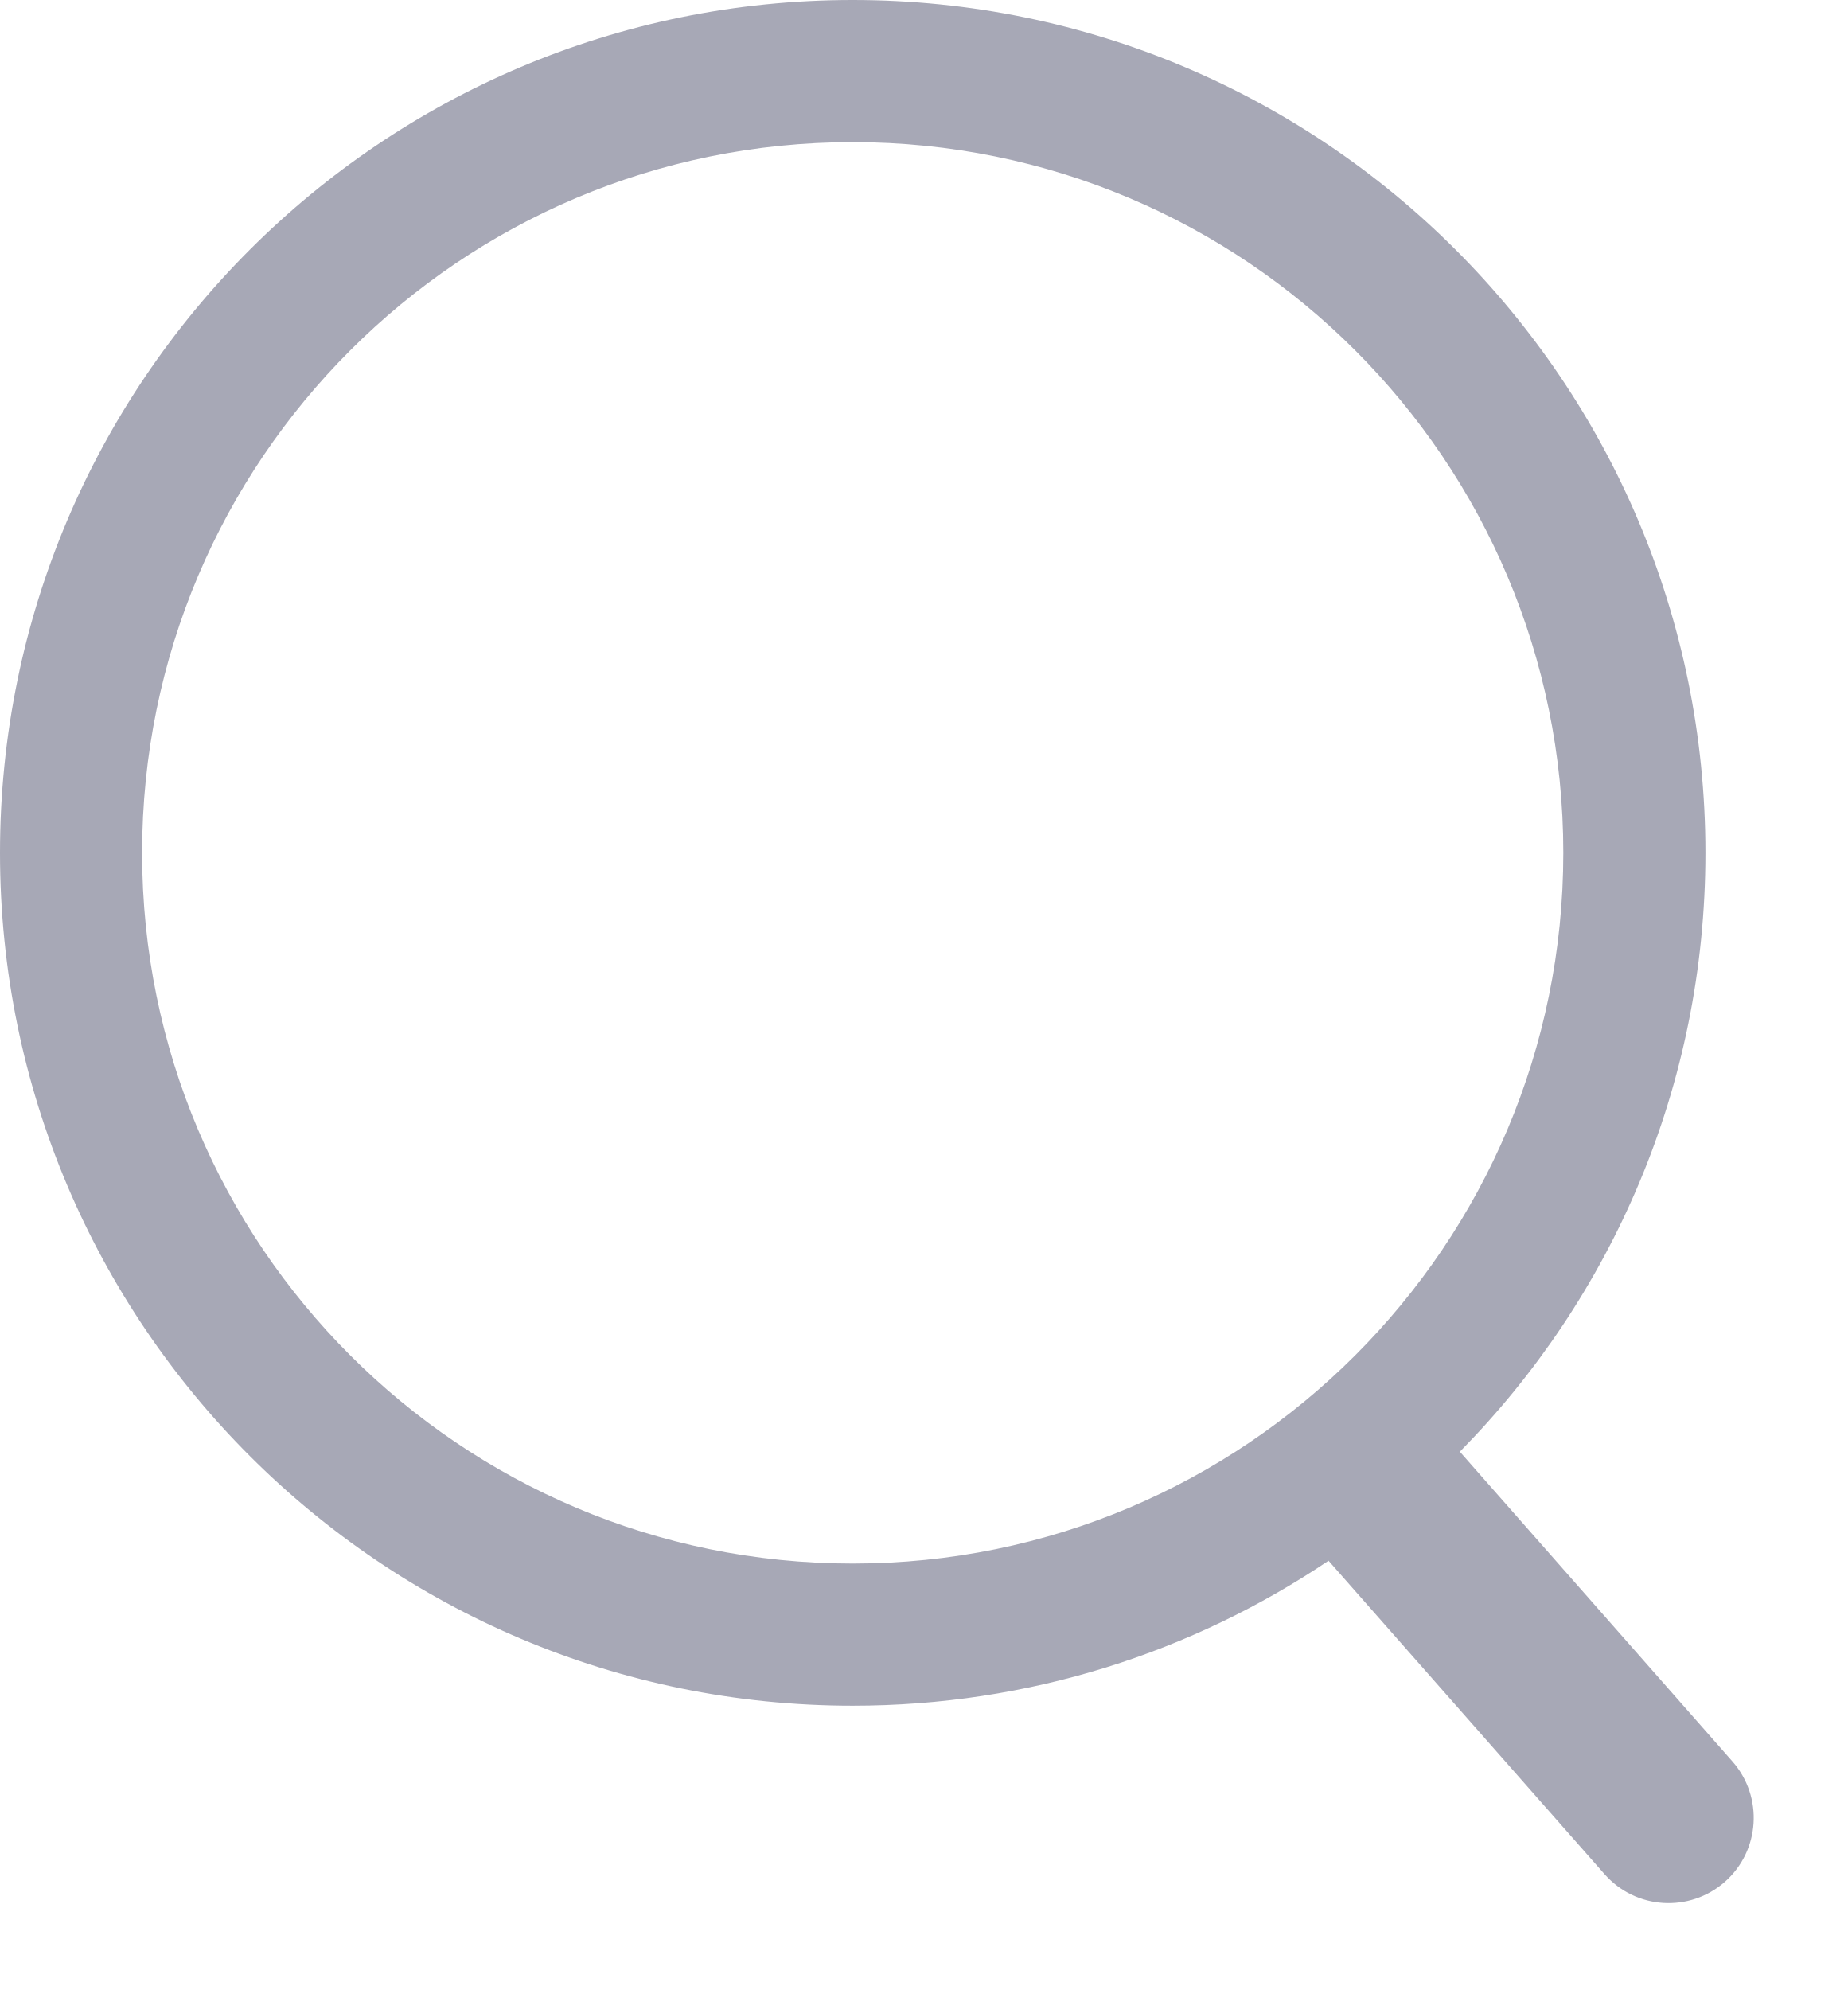
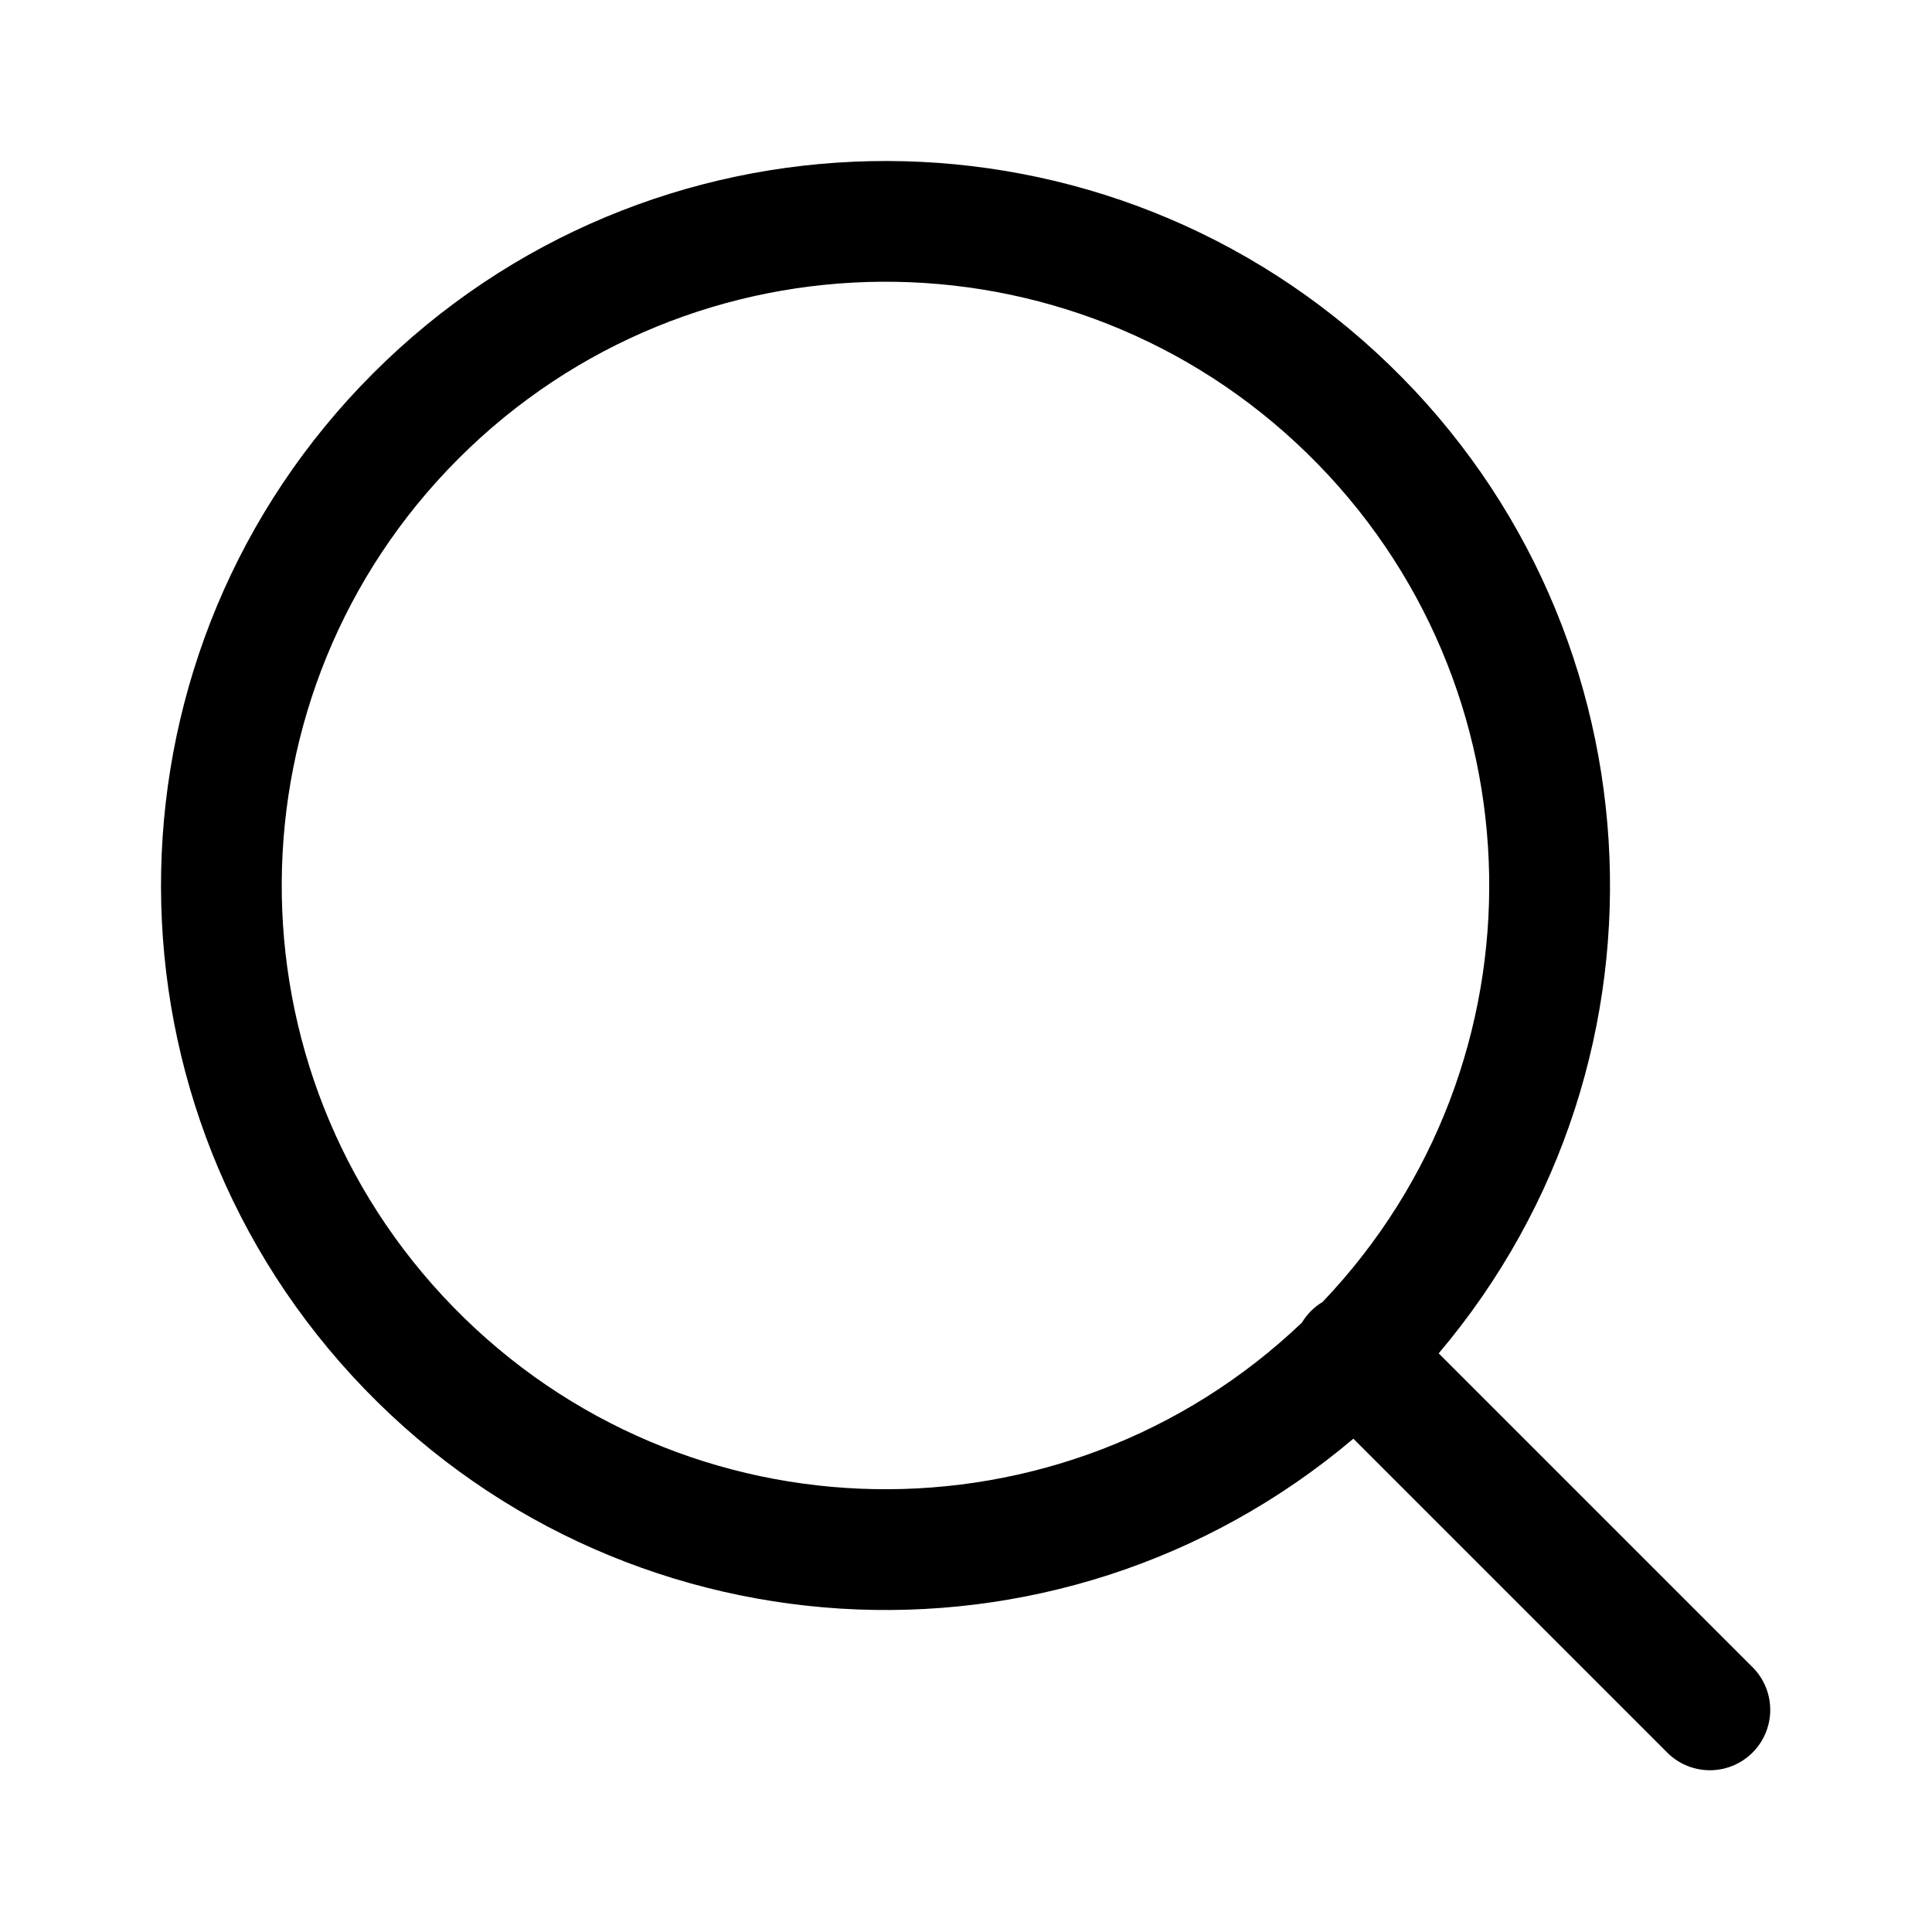
- <svg xmlns="http://www.w3.org/2000/svg" width="13" height="14" viewBox="0 0 13 14" fill="none">
-   <path fill-rule="evenodd" clip-rule="evenodd" d="M12 6C12 7.642 11.34 9.13 10.272 10.213L12.19 12.392C12.409 12.641 12.385 13.02 12.137 13.239C11.888 13.458 11.509 13.434 11.29 13.185L9.348 10.98C8.391 11.624 7.24 12 6 12C2.686 12 0 9.314 0 6C0 2.686 2.686 0 6 0C9.314 0 12 2.686 12 6ZM6 11C8.761 11 11 8.761 11 6C11 3.239 8.761 1 6 1C3.239 1 1 3.239 1 6C1 8.761 3.239 11 6 11Z" fill="#A7A8B6" />
+ <svg xmlns="http://www.w3.org/2000/svg" width="24" height="24" fill="none" viewBox="0 0 24 24" class="css-1emtzzi">
+   <path fill="currentColor" fill-rule="evenodd" d="M16.173 16.43a7.5 7.5 0 11.257-.257.749.749 0 00-.257.257zm.639 1.442a9 9 0 111.06-1.06l3.88 3.88a.75.75 0 11-1.06 1.06l-3.88-3.88z" clip-rule="evenodd" />
</svg>
